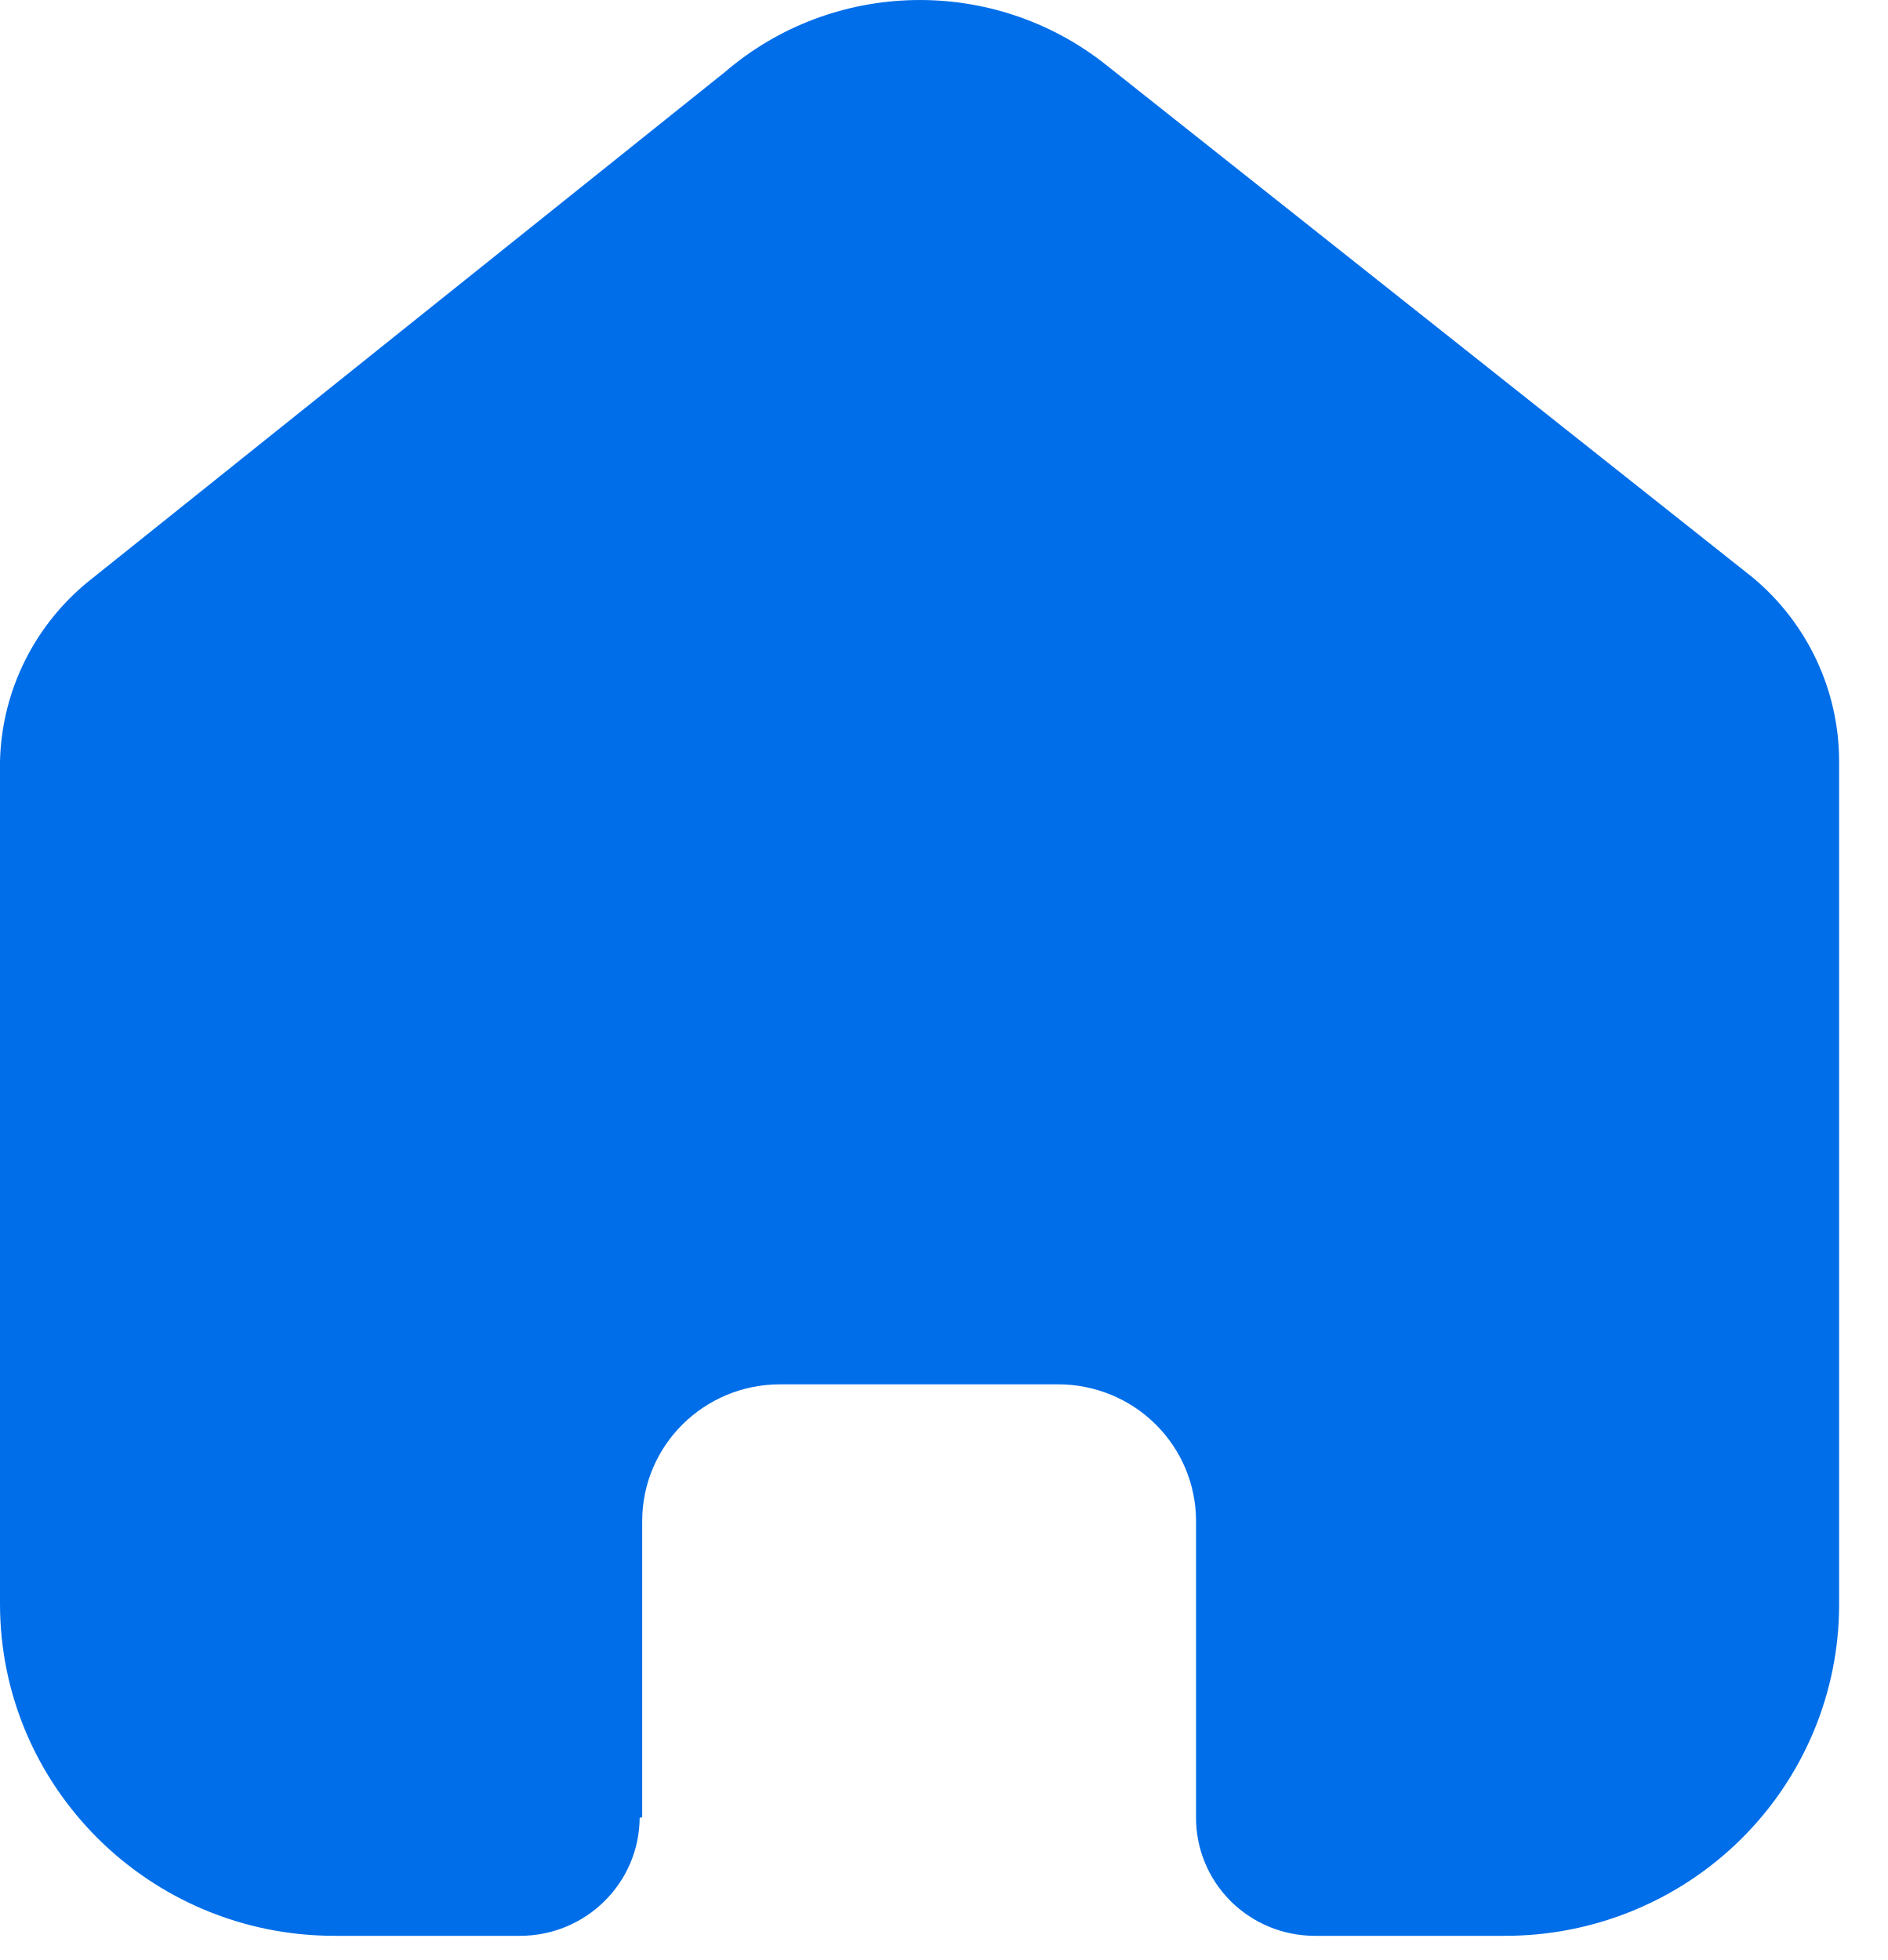
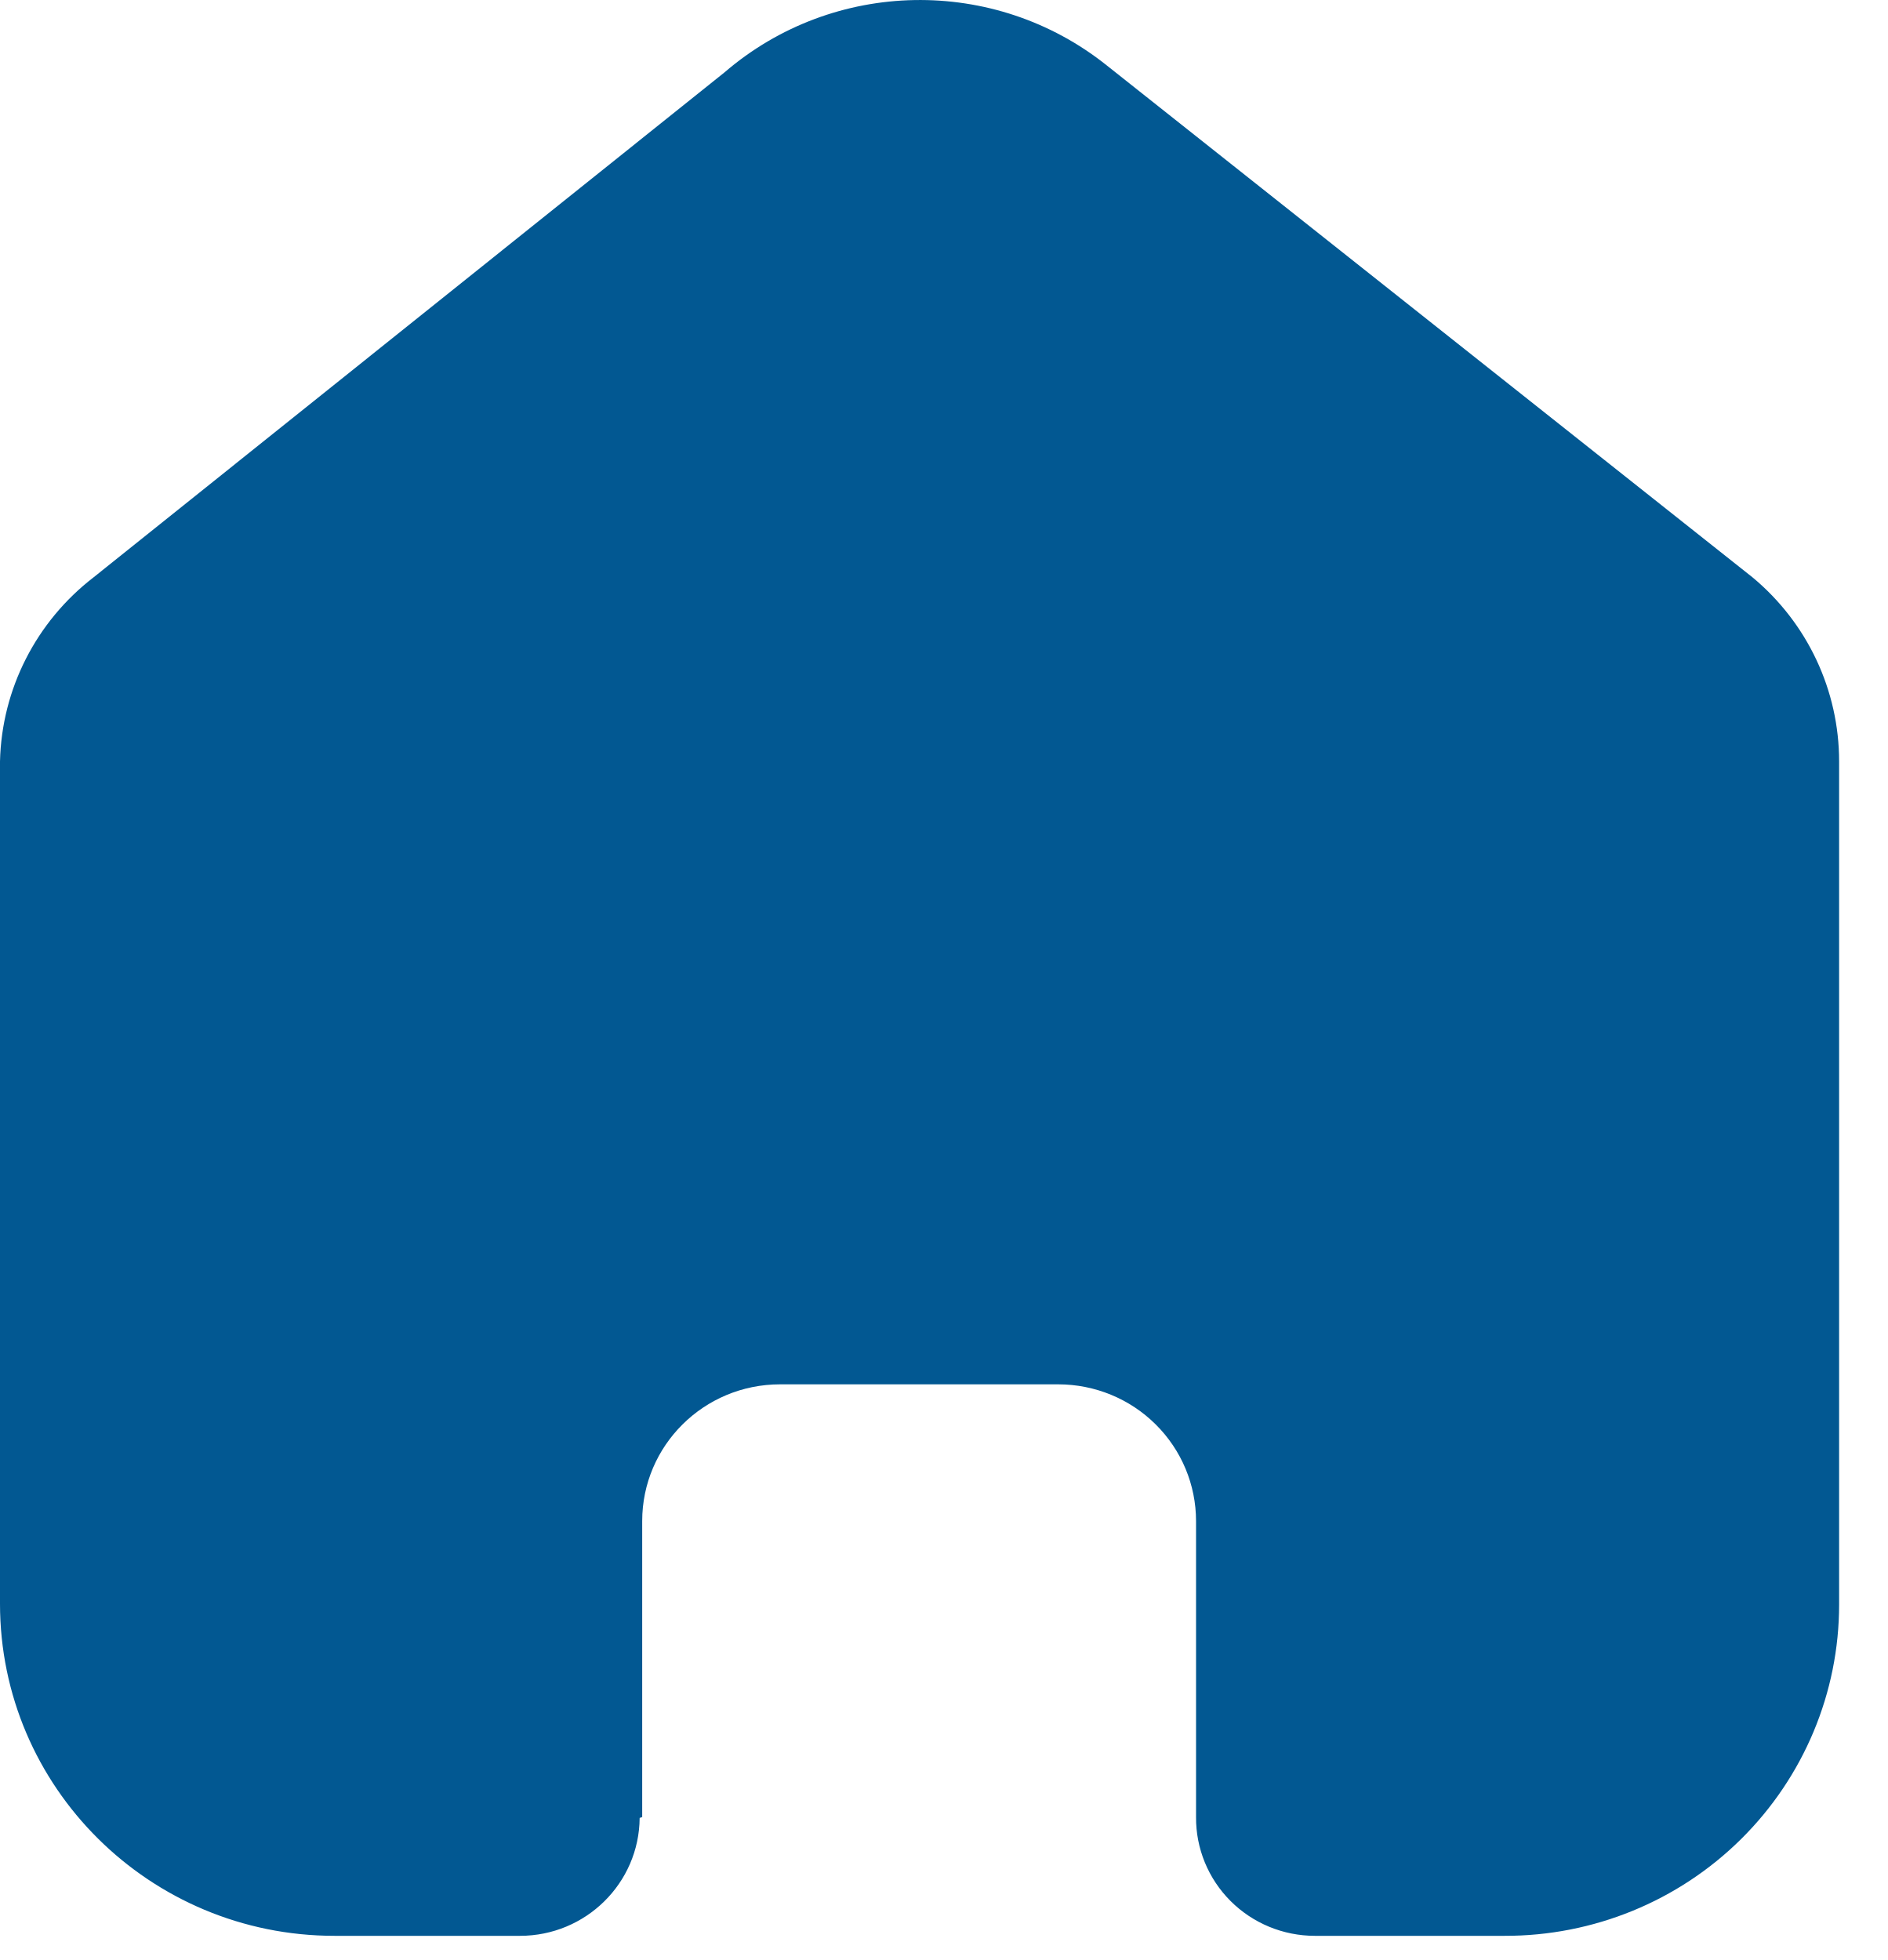
<svg xmlns="http://www.w3.org/2000/svg" width="26" height="27" viewBox="0 0 26 27" fill="none">
-   <path d="M8.846 25.031V20.954C8.846 19.913 9.696 19.07 10.745 19.07H14.577C15.08 19.07 15.563 19.268 15.919 19.622C16.275 19.975 16.475 20.454 16.475 20.954V25.031C16.472 25.464 16.643 25.88 16.95 26.187C17.257 26.494 17.675 26.667 18.111 26.667H20.725C21.946 26.67 23.118 26.191 23.983 25.334C24.847 24.478 25.333 23.316 25.333 22.104V10.489C25.333 9.51 24.896 8.581 24.14 7.953L15.245 0.901C13.698 -0.335 11.482 -0.295 9.981 0.996L1.289 7.953C0.497 8.563 0.023 9.494 0 10.489V22.092C0 24.619 2.063 26.667 4.608 26.667H7.163C8.068 26.667 8.804 25.942 8.811 25.043L8.846 25.031Z" fill="#006EE9" />
+   <path d="M8.846 25.031V20.954C8.846 19.913 9.696 19.07 10.745 19.07H14.577C15.08 19.07 15.563 19.268 15.919 19.622C16.275 19.975 16.475 20.454 16.475 20.954V25.031C16.472 25.464 16.643 25.88 16.95 26.187C17.257 26.494 17.675 26.667 18.111 26.667H20.725C21.946 26.67 23.118 26.191 23.983 25.334C24.847 24.478 25.333 23.316 25.333 22.104V10.489C25.333 9.51 24.896 8.581 24.14 7.953L15.245 0.901C13.698 -0.335 11.482 -0.295 9.981 0.996L1.289 7.953C0.497 8.563 0.023 9.494 0 10.489V22.092C0 24.619 2.063 26.667 4.608 26.667H7.163C8.068 26.667 8.804 25.942 8.811 25.043L8.846 25.031Z" fill="#025892" />
</svg>
